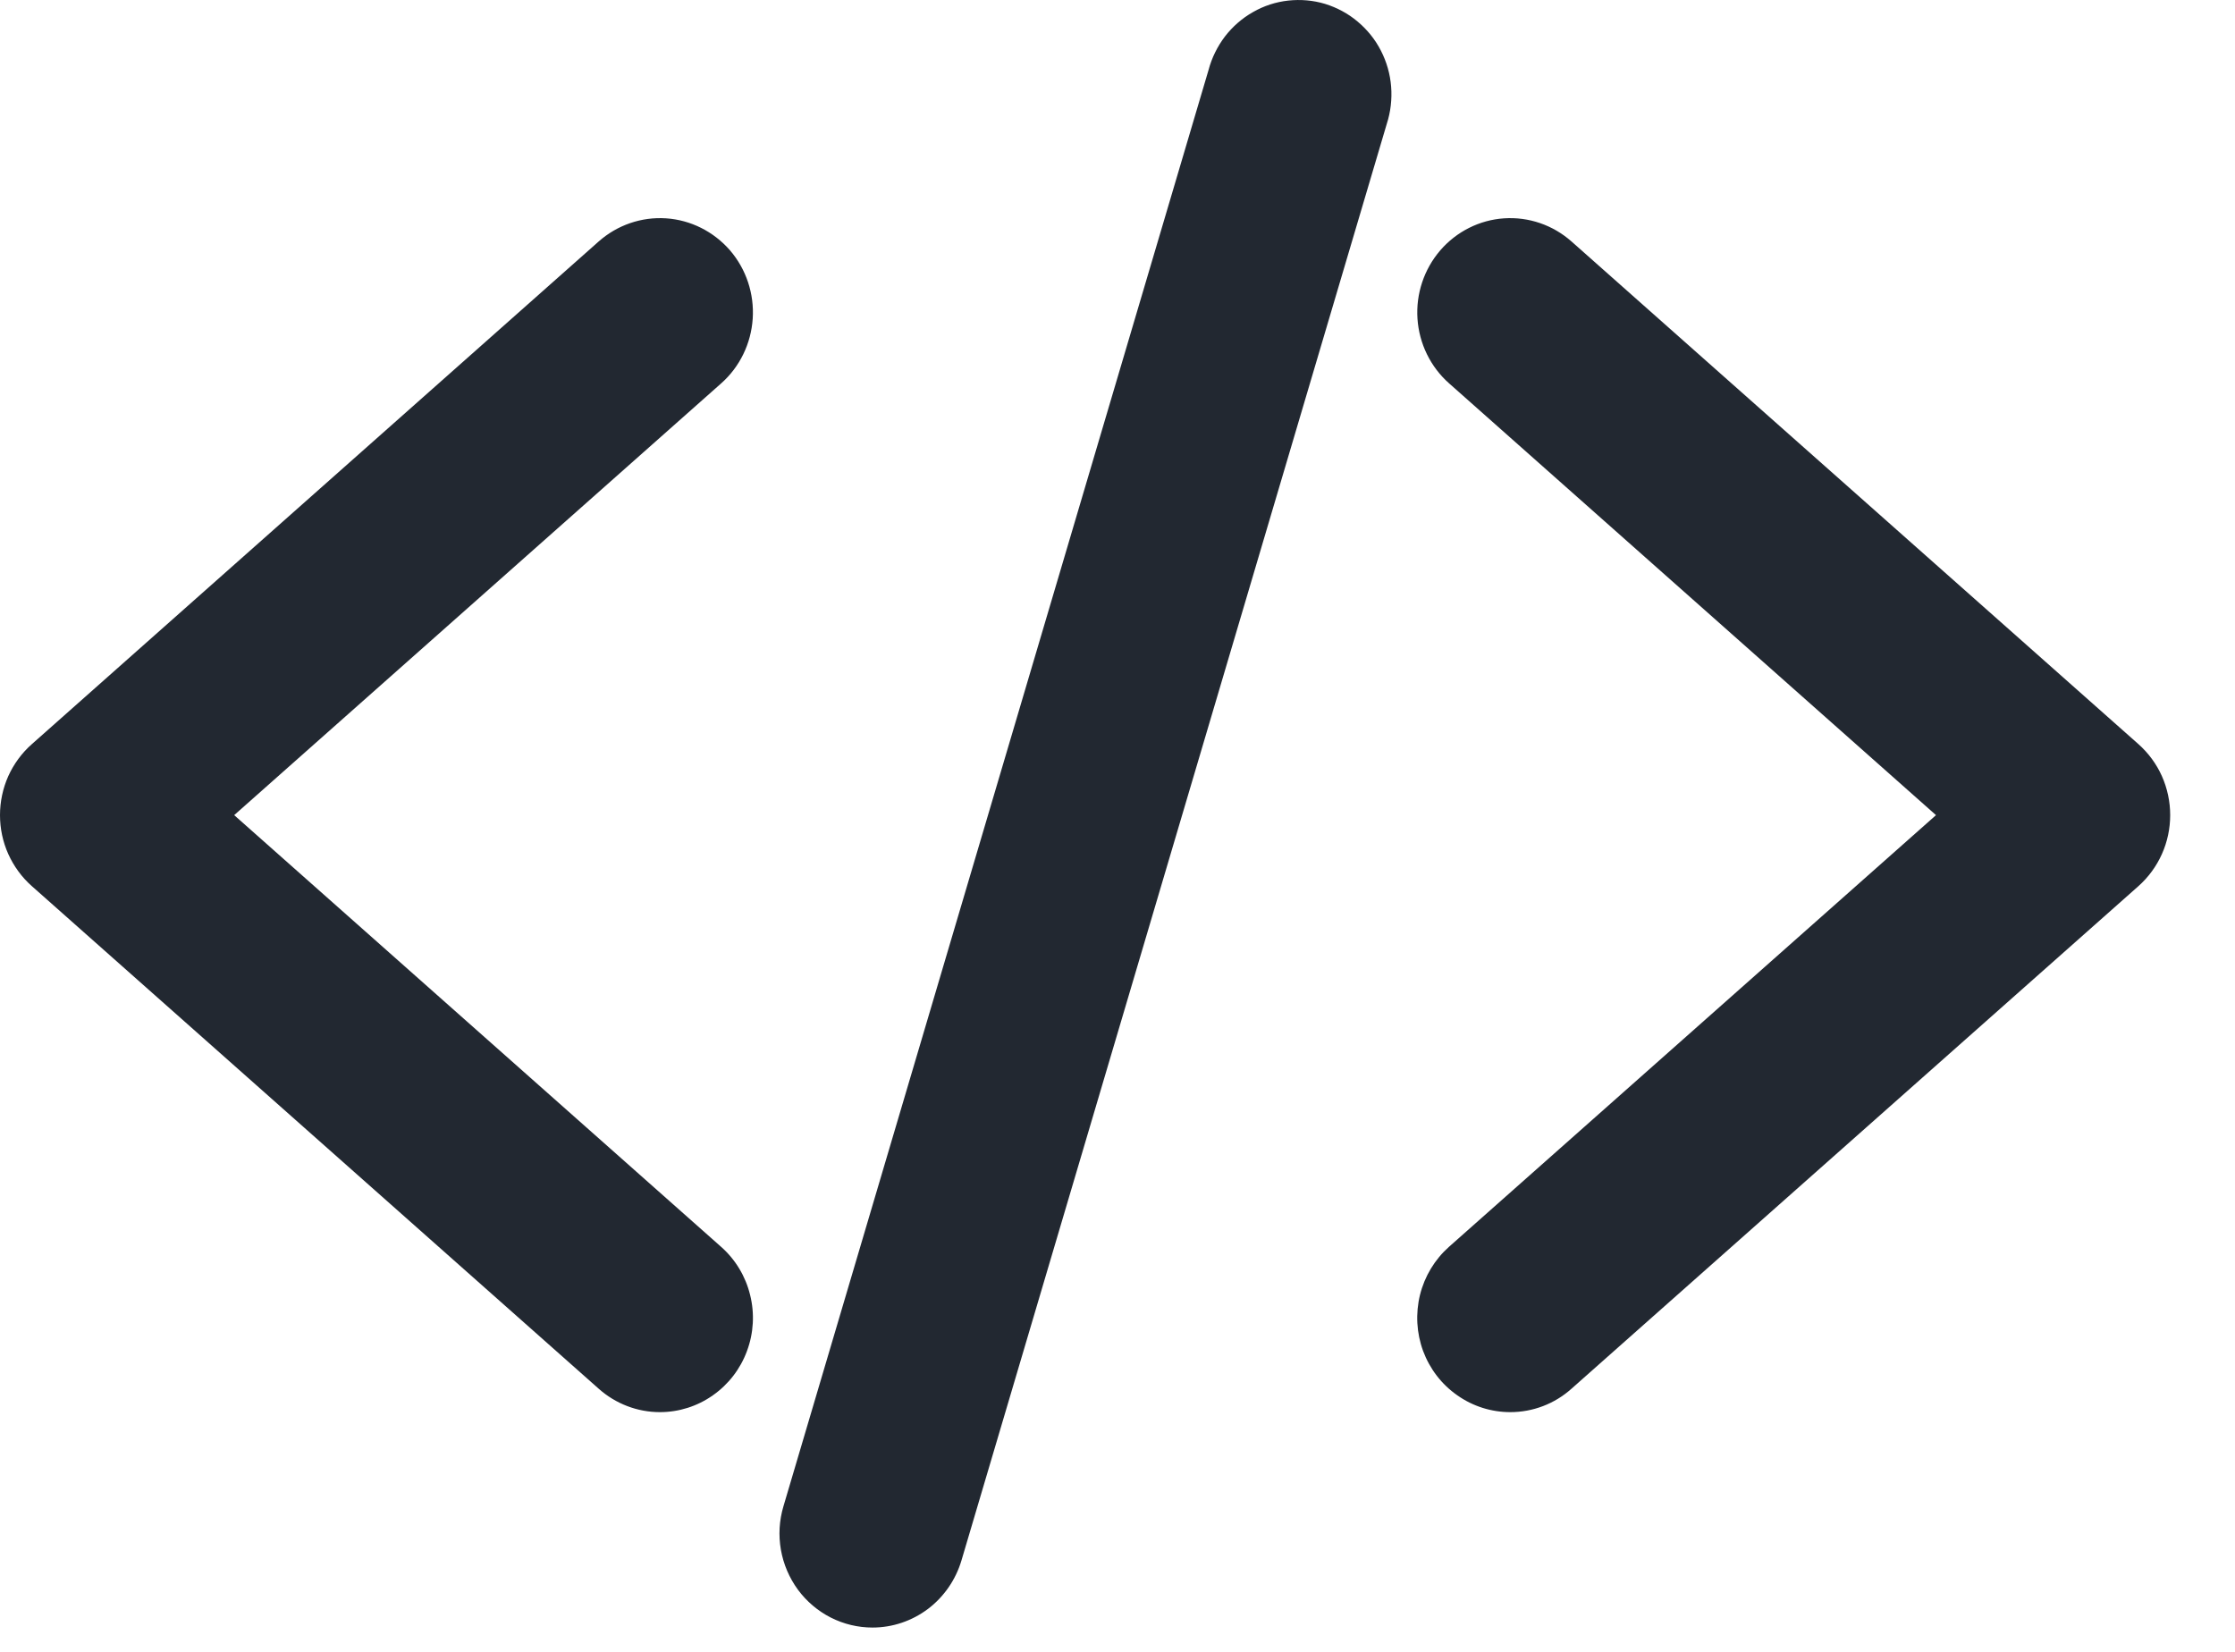
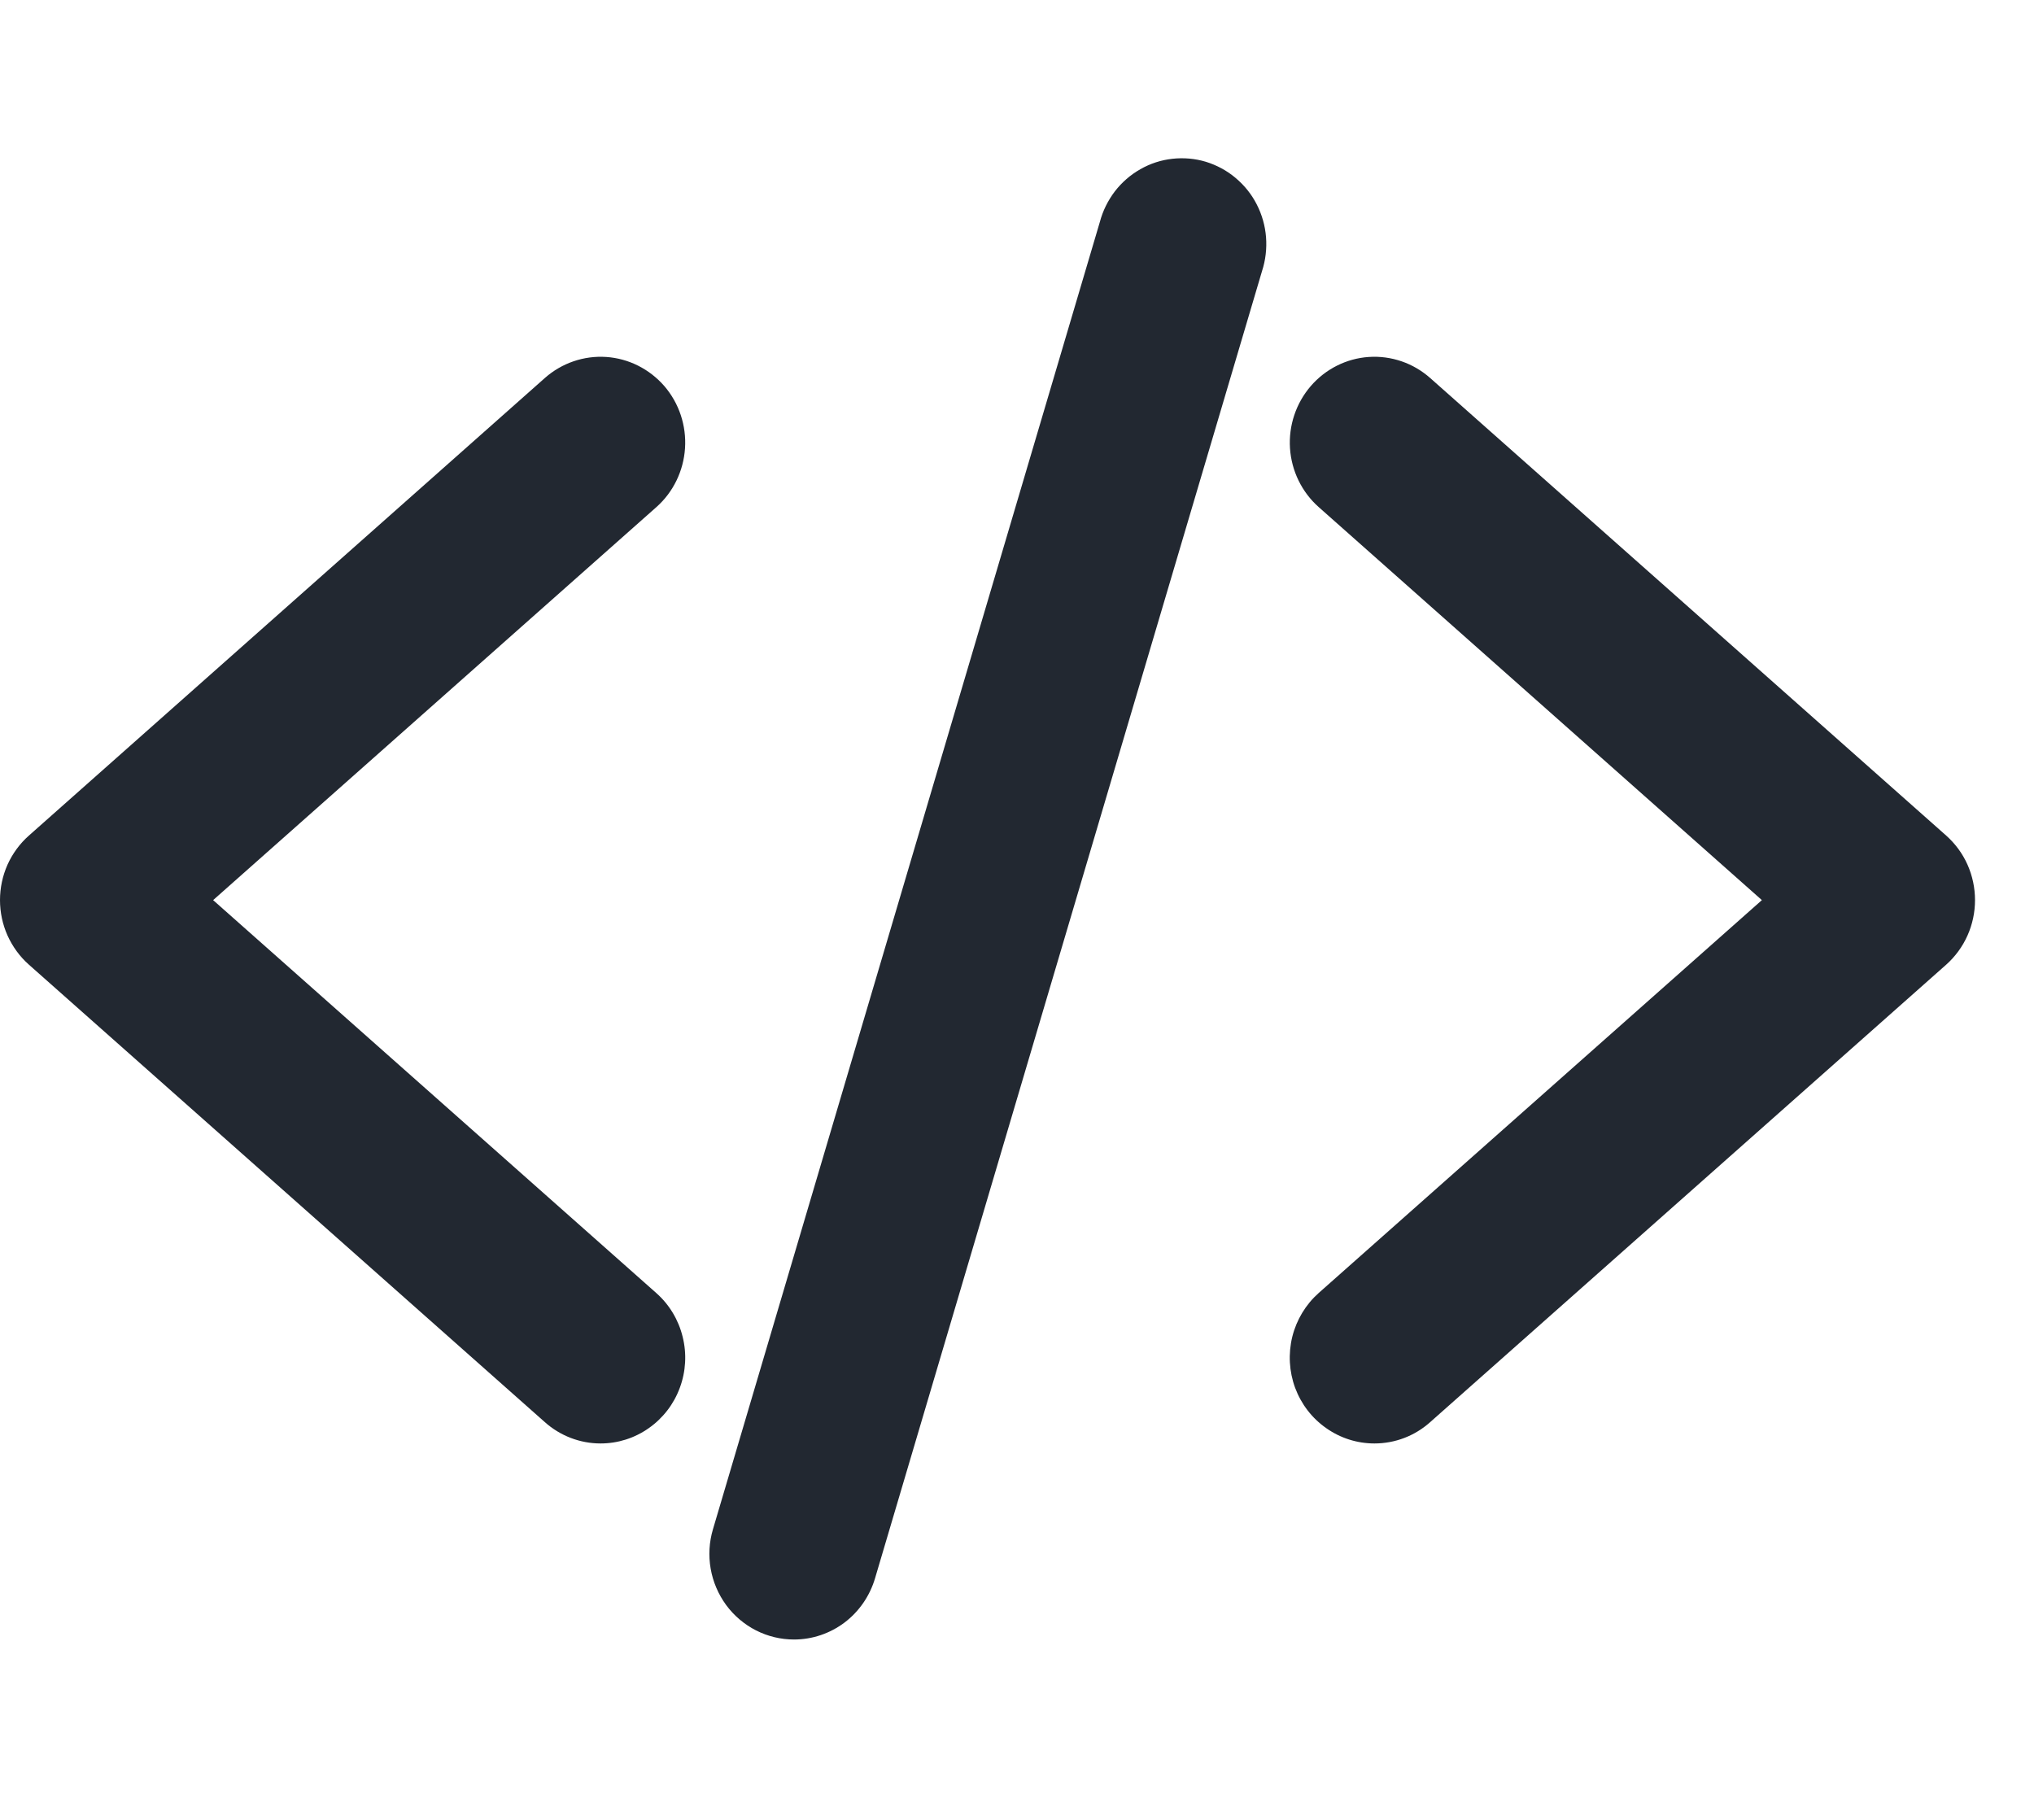
- <svg xmlns="http://www.w3.org/2000/svg" width="23" height="17" viewBox="0 0 23 17" fill="none">
+ <svg xmlns="http://www.w3.org/2000/svg" width="19" height="17" viewBox="0 0 23 17" fill="none">
  <path d="M6.791 14.533C6.559 14.533 6.335 14.447 6.161 14.292L0.327 9.119C0.224 9.028 0.142 8.915 0.085 8.789C0.029 8.664 0 8.527 0 8.389C0 8.251 0.029 8.114 0.085 7.988C0.142 7.862 0.224 7.75 0.327 7.659L6.161 2.485C6.352 2.316 6.602 2.23 6.855 2.247C7.108 2.264 7.344 2.383 7.512 2.576C7.679 2.77 7.763 3.023 7.746 3.28C7.729 3.536 7.613 3.776 7.422 3.945L2.41 8.389L7.421 12.832C7.568 12.962 7.672 13.134 7.719 13.326C7.767 13.517 7.756 13.719 7.687 13.904C7.619 14.089 7.496 14.248 7.336 14.36C7.176 14.473 6.986 14.533 6.791 14.533ZM15.542 14.533C15.347 14.533 15.157 14.473 14.997 14.36C14.836 14.248 14.714 14.089 14.645 13.904C14.577 13.719 14.566 13.518 14.613 13.326C14.661 13.134 14.765 12.962 14.911 12.832L19.923 8.389L14.912 3.945C14.721 3.776 14.604 3.536 14.587 3.28C14.57 3.023 14.655 2.77 14.822 2.576C14.989 2.383 15.225 2.264 15.478 2.247C15.732 2.23 15.981 2.316 16.172 2.485L22.007 7.659C22.109 7.75 22.192 7.862 22.248 7.988C22.304 8.114 22.333 8.251 22.333 8.389C22.333 8.527 22.304 8.664 22.248 8.789C22.192 8.915 22.109 9.028 22.007 9.119L16.172 14.292C15.998 14.448 15.774 14.533 15.542 14.533ZM8.979 16.75C8.83 16.75 8.683 16.715 8.549 16.647C8.416 16.579 8.3 16.481 8.211 16.36C8.122 16.238 8.062 16.098 8.036 15.949C8.01 15.8 8.019 15.648 8.062 15.503L12.437 0.72C12.47 0.595 12.528 0.478 12.606 0.375C12.685 0.273 12.783 0.187 12.895 0.124C13.006 0.06 13.13 0.02 13.257 0.006C13.384 -0.008 13.513 0.003 13.636 0.04C13.758 0.078 13.873 0.139 13.971 0.222C14.07 0.305 14.152 0.406 14.211 0.522C14.27 0.637 14.306 0.763 14.316 0.892C14.326 1.021 14.311 1.152 14.271 1.275L9.895 16.057C9.836 16.257 9.715 16.433 9.55 16.558C9.385 16.682 9.185 16.75 8.979 16.75Z" fill="#222831" />
</svg>
